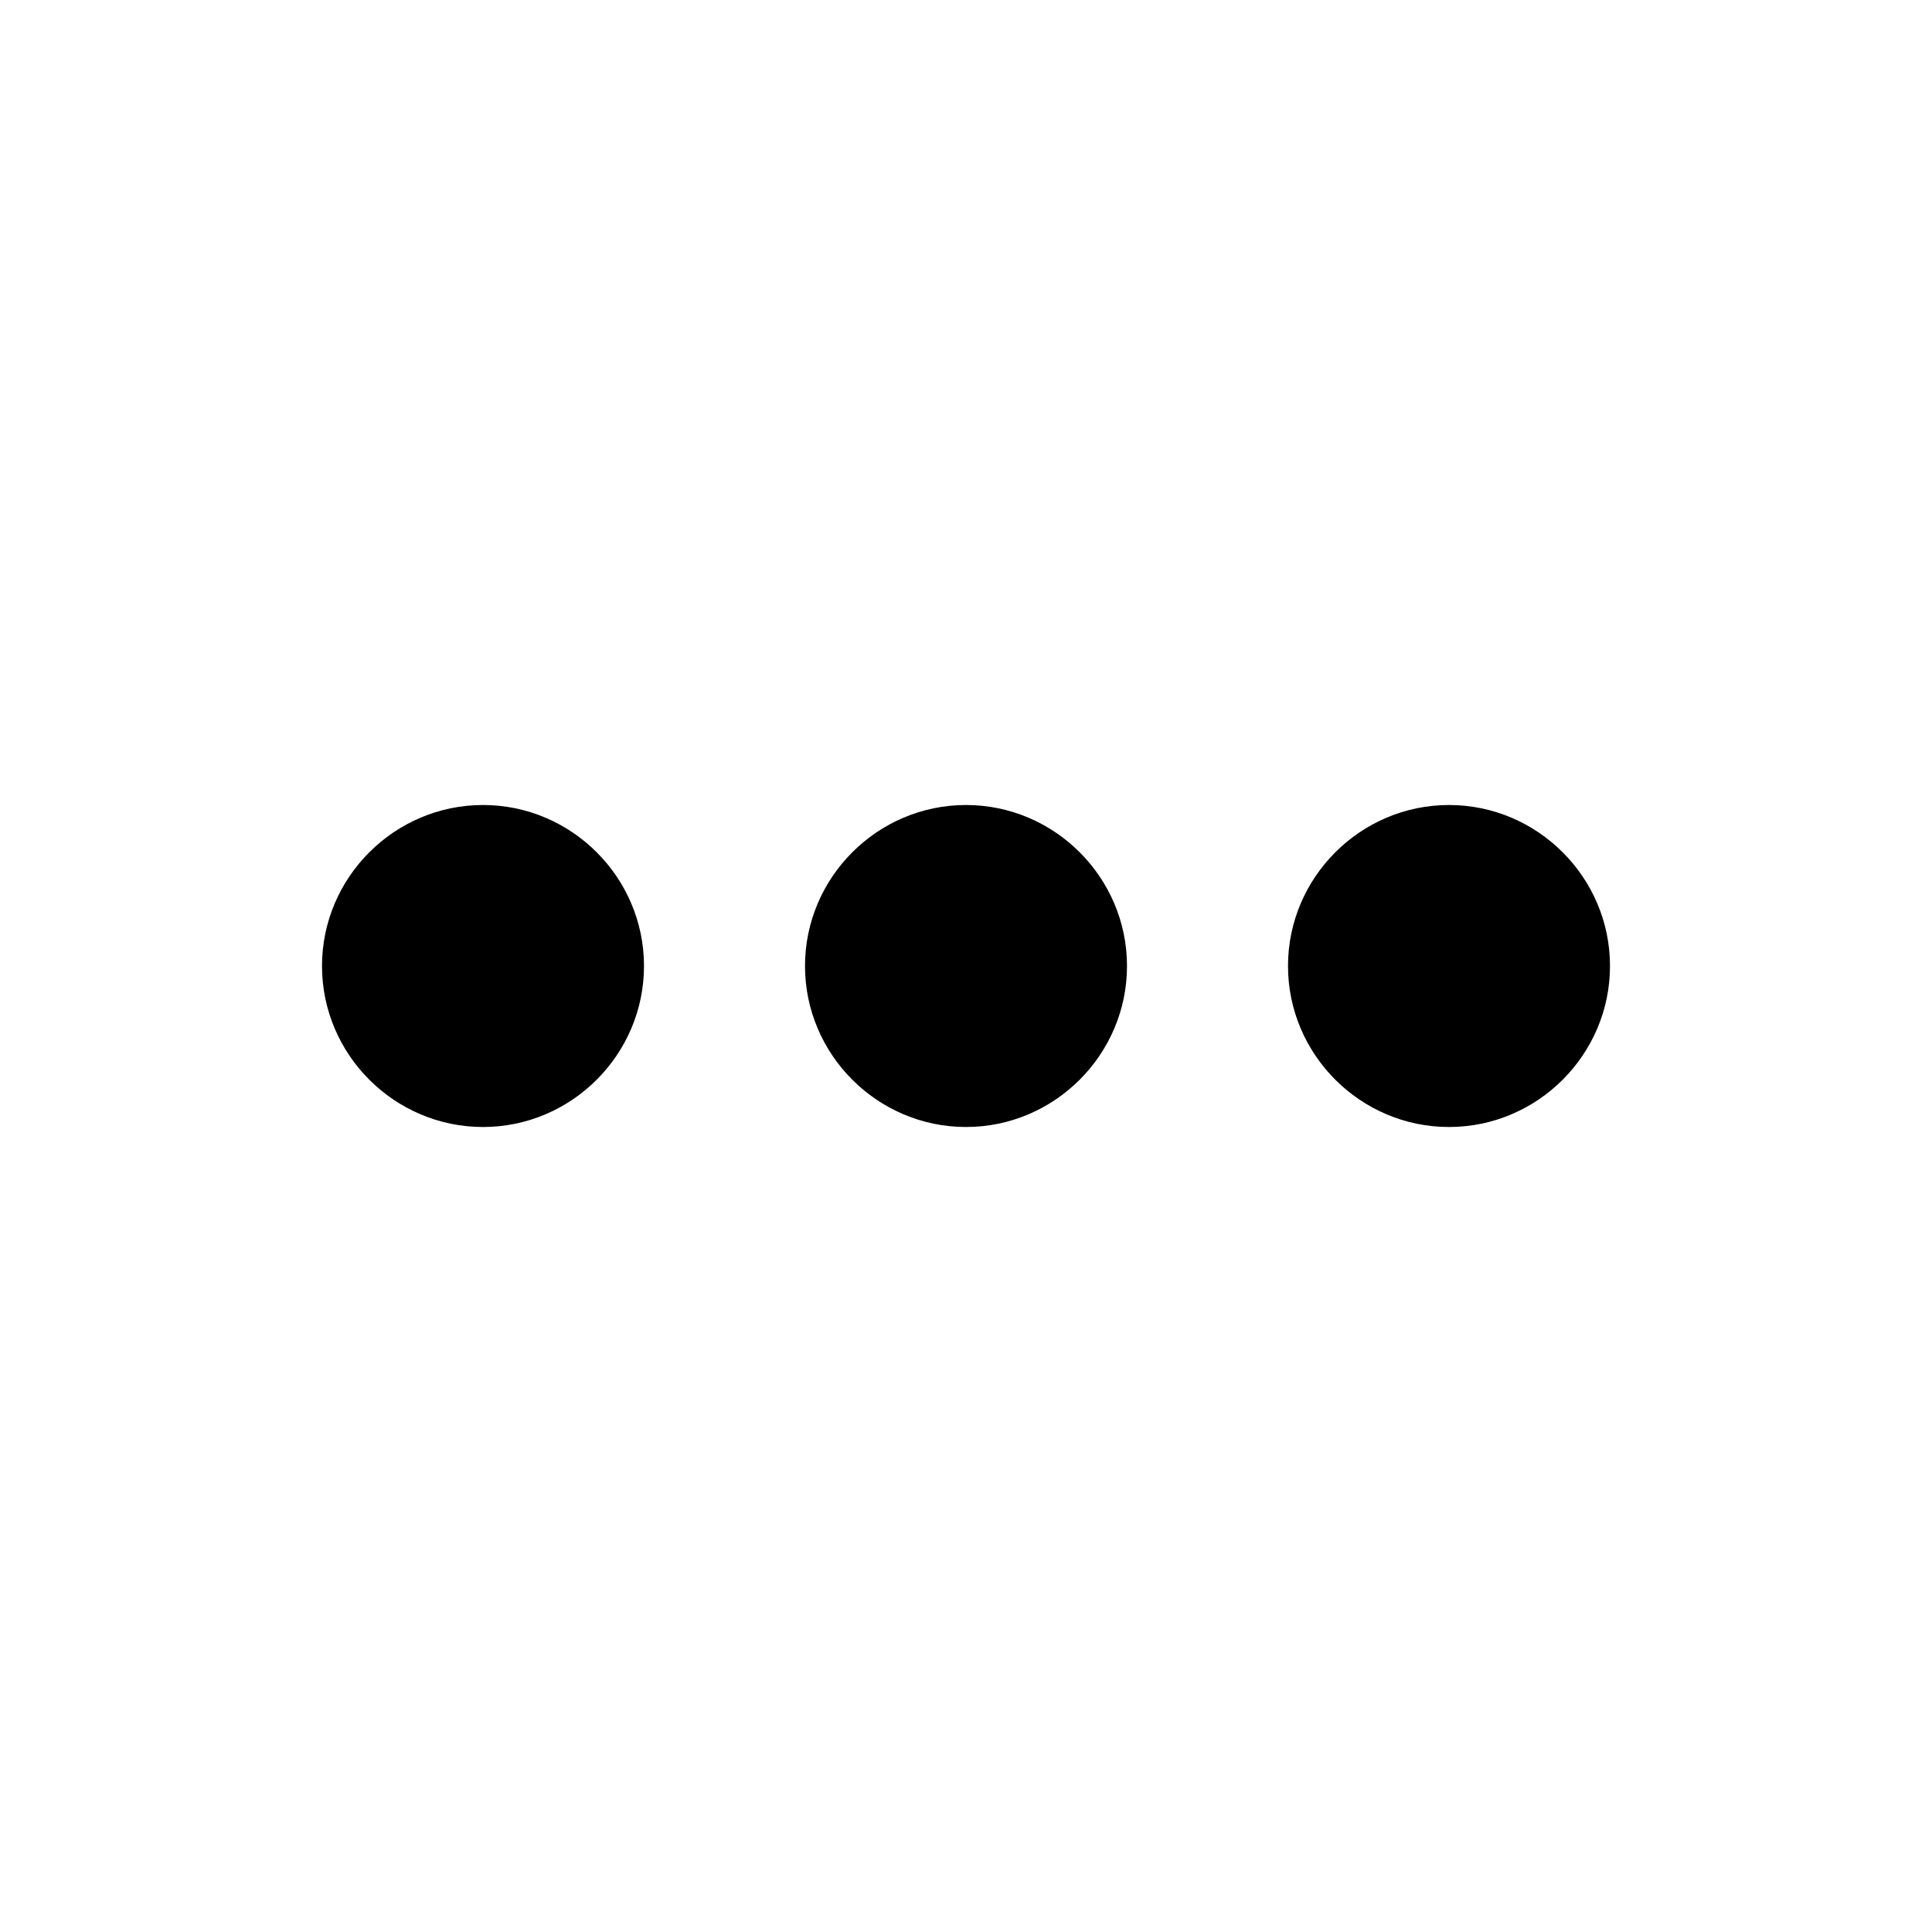
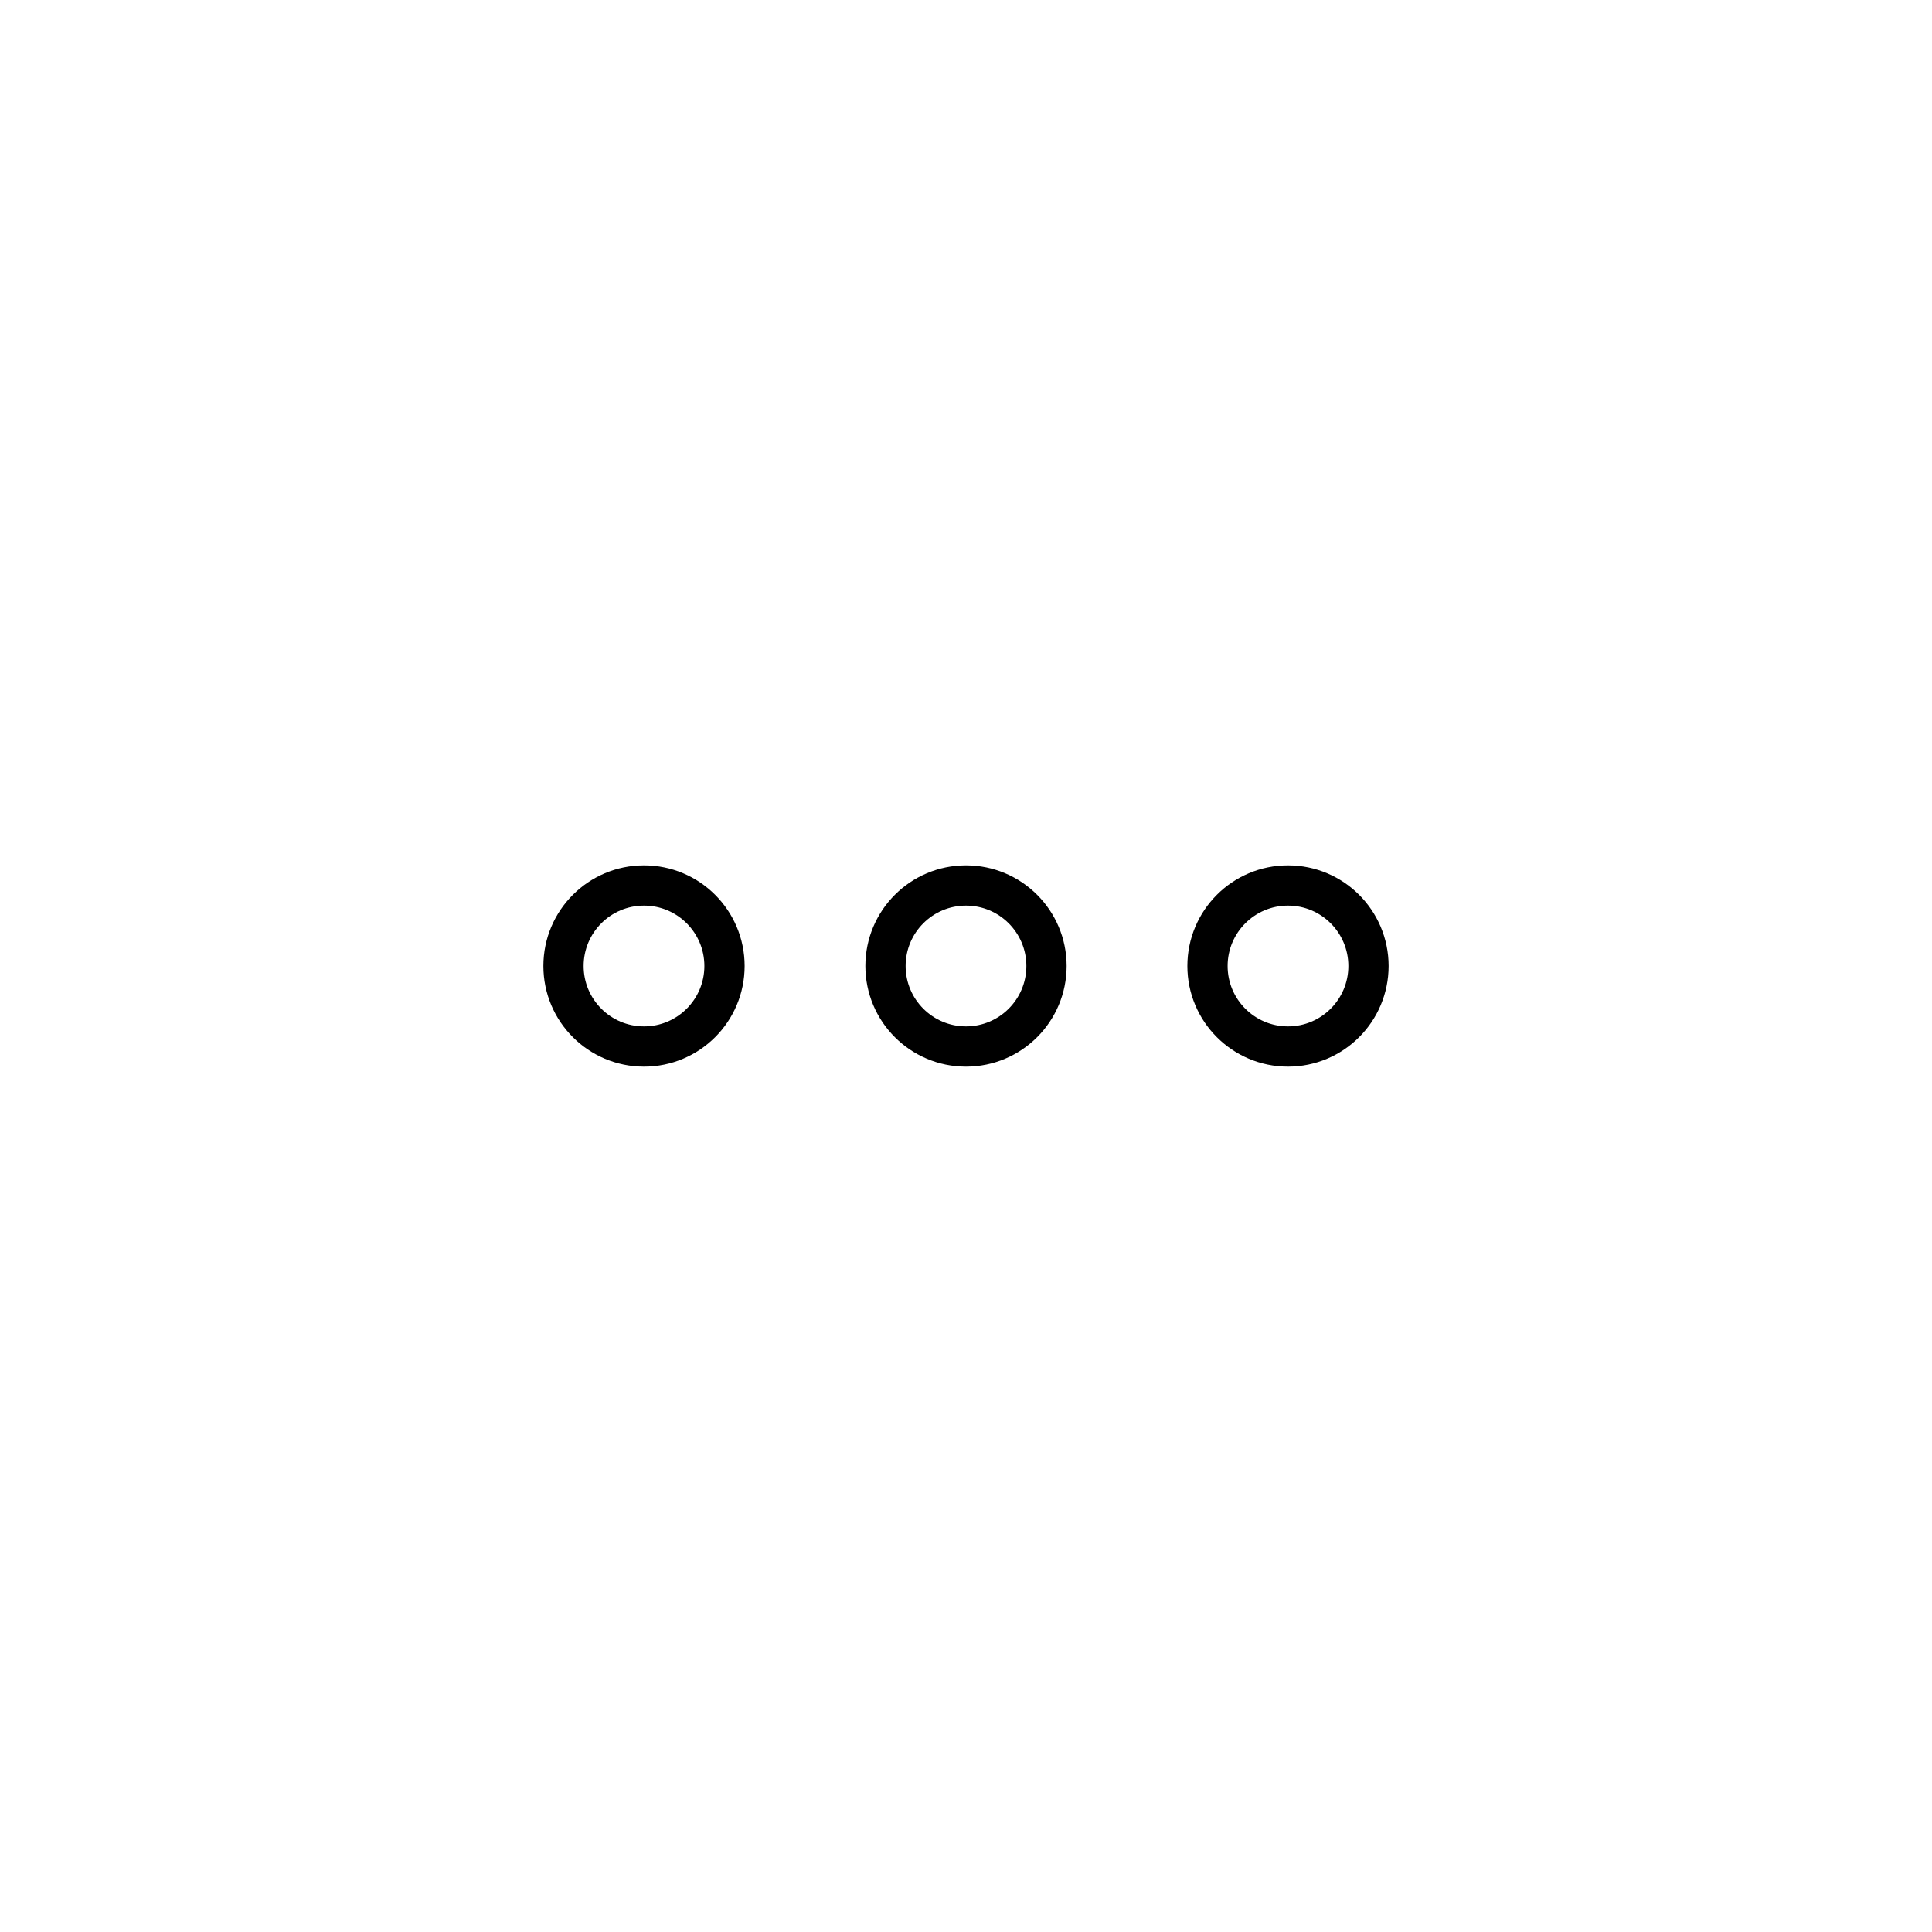
- <svg xmlns="http://www.w3.org/2000/svg" width="100%" height="100%" viewBox="0 0 24 24">
-   <path fill="none" d="M0 0h24v24H0z" />
-   <path fill="currentColor" d="M6 10c-1.1 0-2 .9-2 2s.9 2 2 2 2-.9 2-2-.9-2-2-2zm12 0c-1.1 0-2 .9-2 2s.9 2 2 2 2-.9 2-2-.9-2-2-2zm-6 0c-1.1 0-2 .9-2 2s.9 2 2 2 2-.9 2-2-.9-2-2-2z" />
+ <svg xmlns="http://www.w3.org/2000/svg" width="100%" height="100%" viewBox="0 0 96 96">
+   <g fill="none" fill-rule="evenodd">
+     <path d="M0 0h96v96H0z" />
+     <g stroke="currentColor" stroke-linecap="round" stroke-linejoin="round" stroke-width="2">
+       <path d="M52 48c0 2.209-1.791 4-4 4s-4-1.791-4-4 1.791-4 4-4 4 1.791 4 4zM36 48c0 2.209-1.791 4-4 4s-4-1.791-4-4 1.791-4 4-4 4 1.791 4 4zM68 48c0 2.209-1.791 4-4 4s-4-1.791-4-4 1.791-4 4-4 4 1.791 4 4z" />
+     </g>
+   </g>
</svg>
